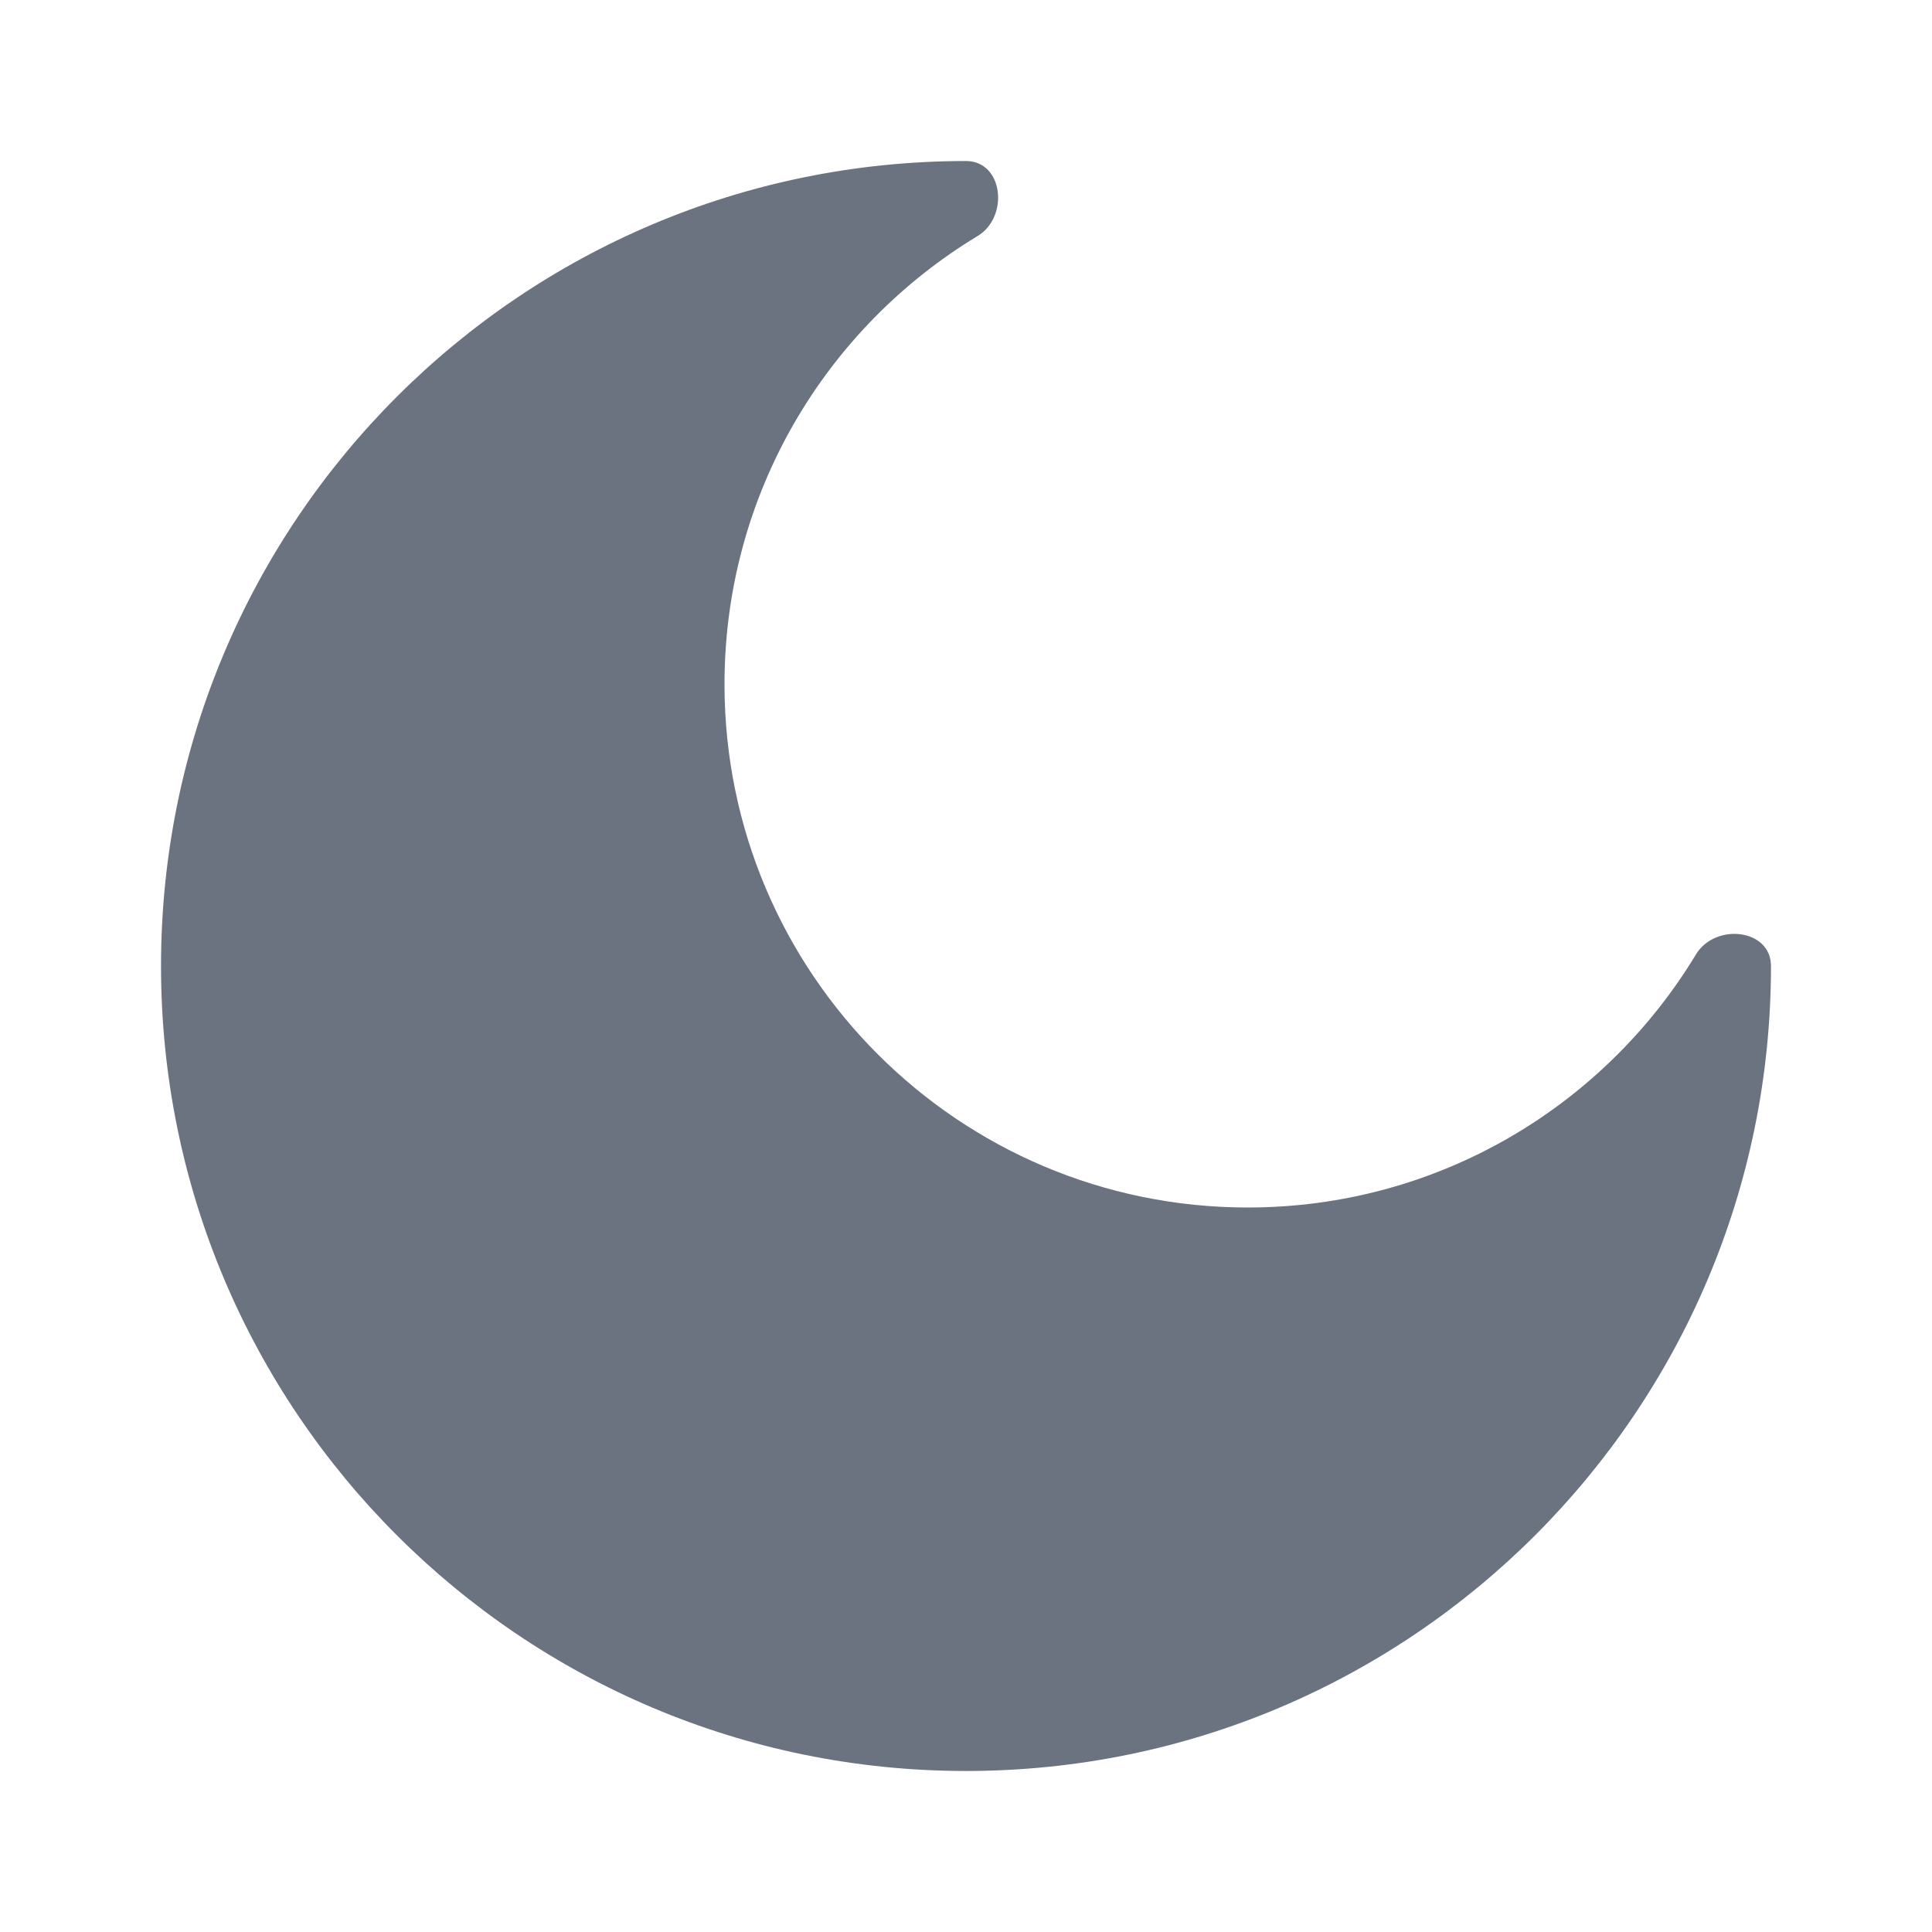
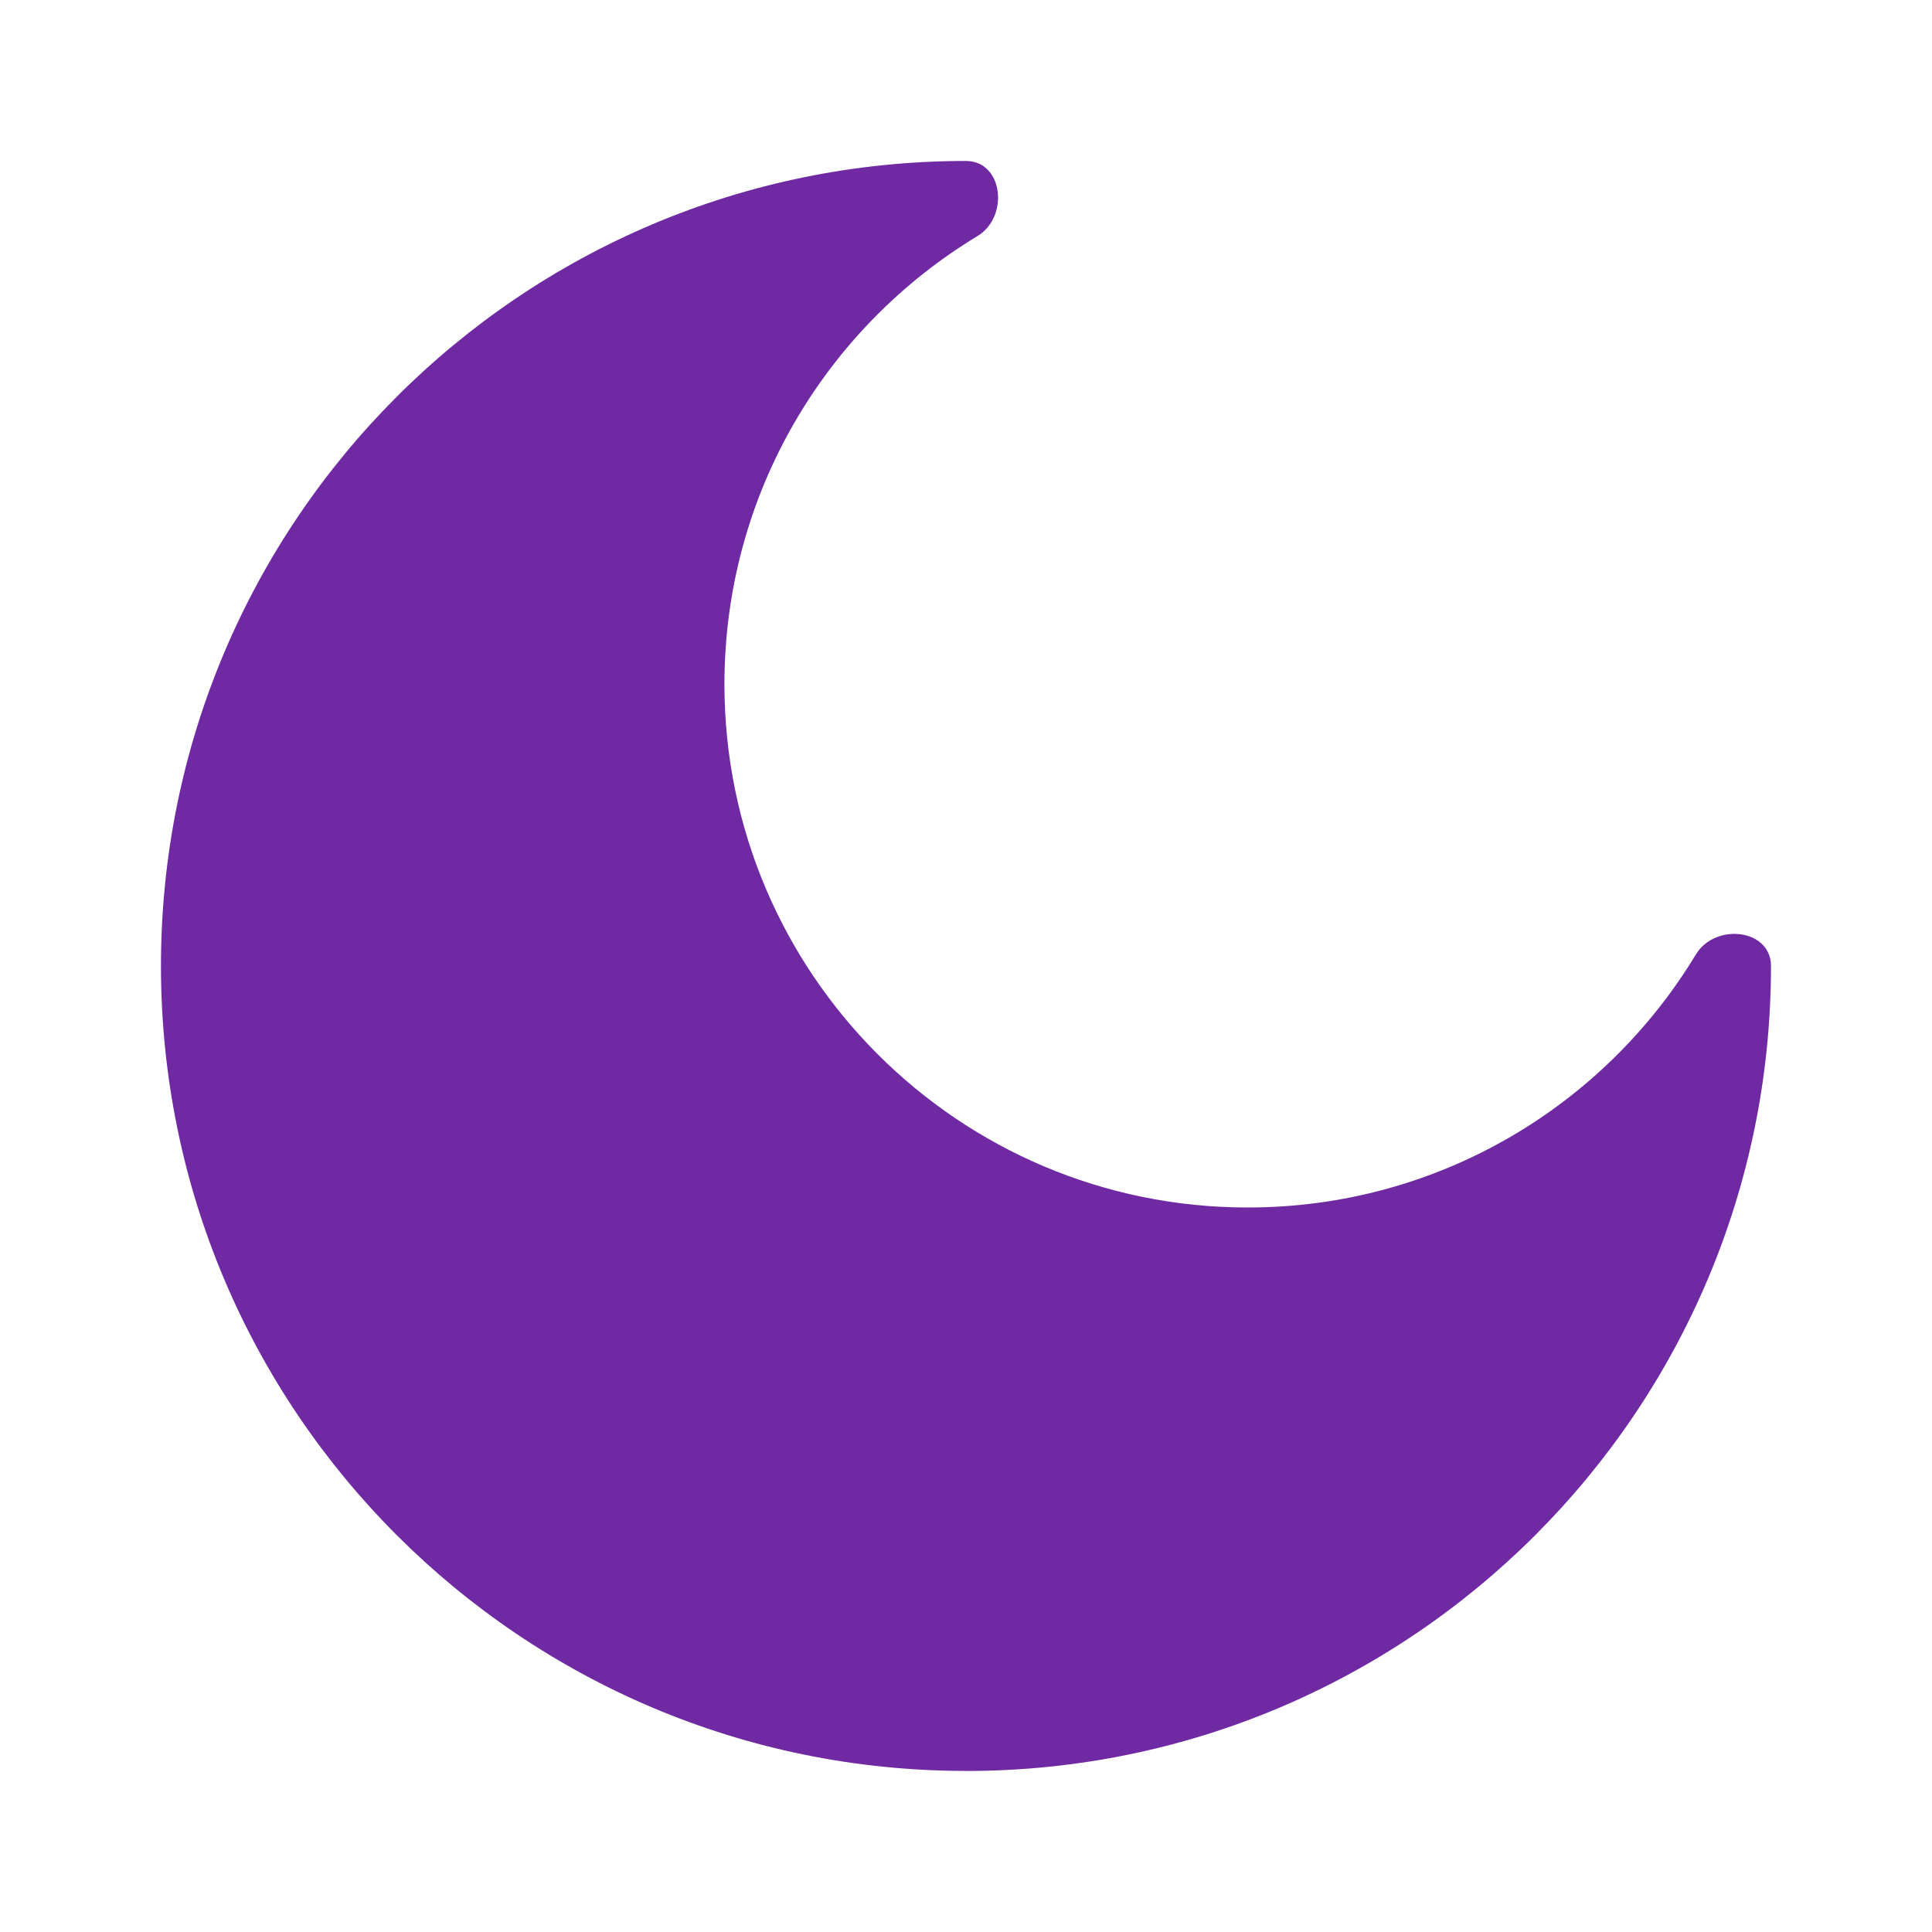
- <svg xmlns="http://www.w3.org/2000/svg" width="32" height="32" viewBox="0 0 32 32" fill="none">
-   <path d="M16 29.333C23.364 29.333 29.333 23.364 29.333 16C29.333 15.383 28.409 15.281 28.09 15.809C26.572 18.321 23.815 20 20.667 20C15.88 20 12 16.12 12 11.333C12 8.185 13.679 5.428 16.191 3.91C16.719 3.591 16.617 2.667 16 2.667C8.636 2.667 2.667 8.636 2.667 16C2.667 23.364 8.636 29.333 16 29.333Z" fill="#6B7280" />
+ <svg xmlns="http://www.w3.org/2000/svg" width="32" height="32" fill="#6f29a3" version="1.1" viewBox="0 0 32 32">
+   <path d="m16 29.333c7.364 0 13.333-5.97 13.333-13.333 0-0.617-0.925-0.719-1.244-0.191-1.518 2.512-4.274 4.191-7.423 4.191-4.787 0-8.667-3.88-8.667-8.667 0-3.149 1.679-5.905 4.191-7.423 0.528-0.319 0.426-1.244-0.191-1.244-7.364 0-13.333 5.97-13.333 13.333 0 7.364 5.97 13.333 13.333 13.333z" />
</svg>
